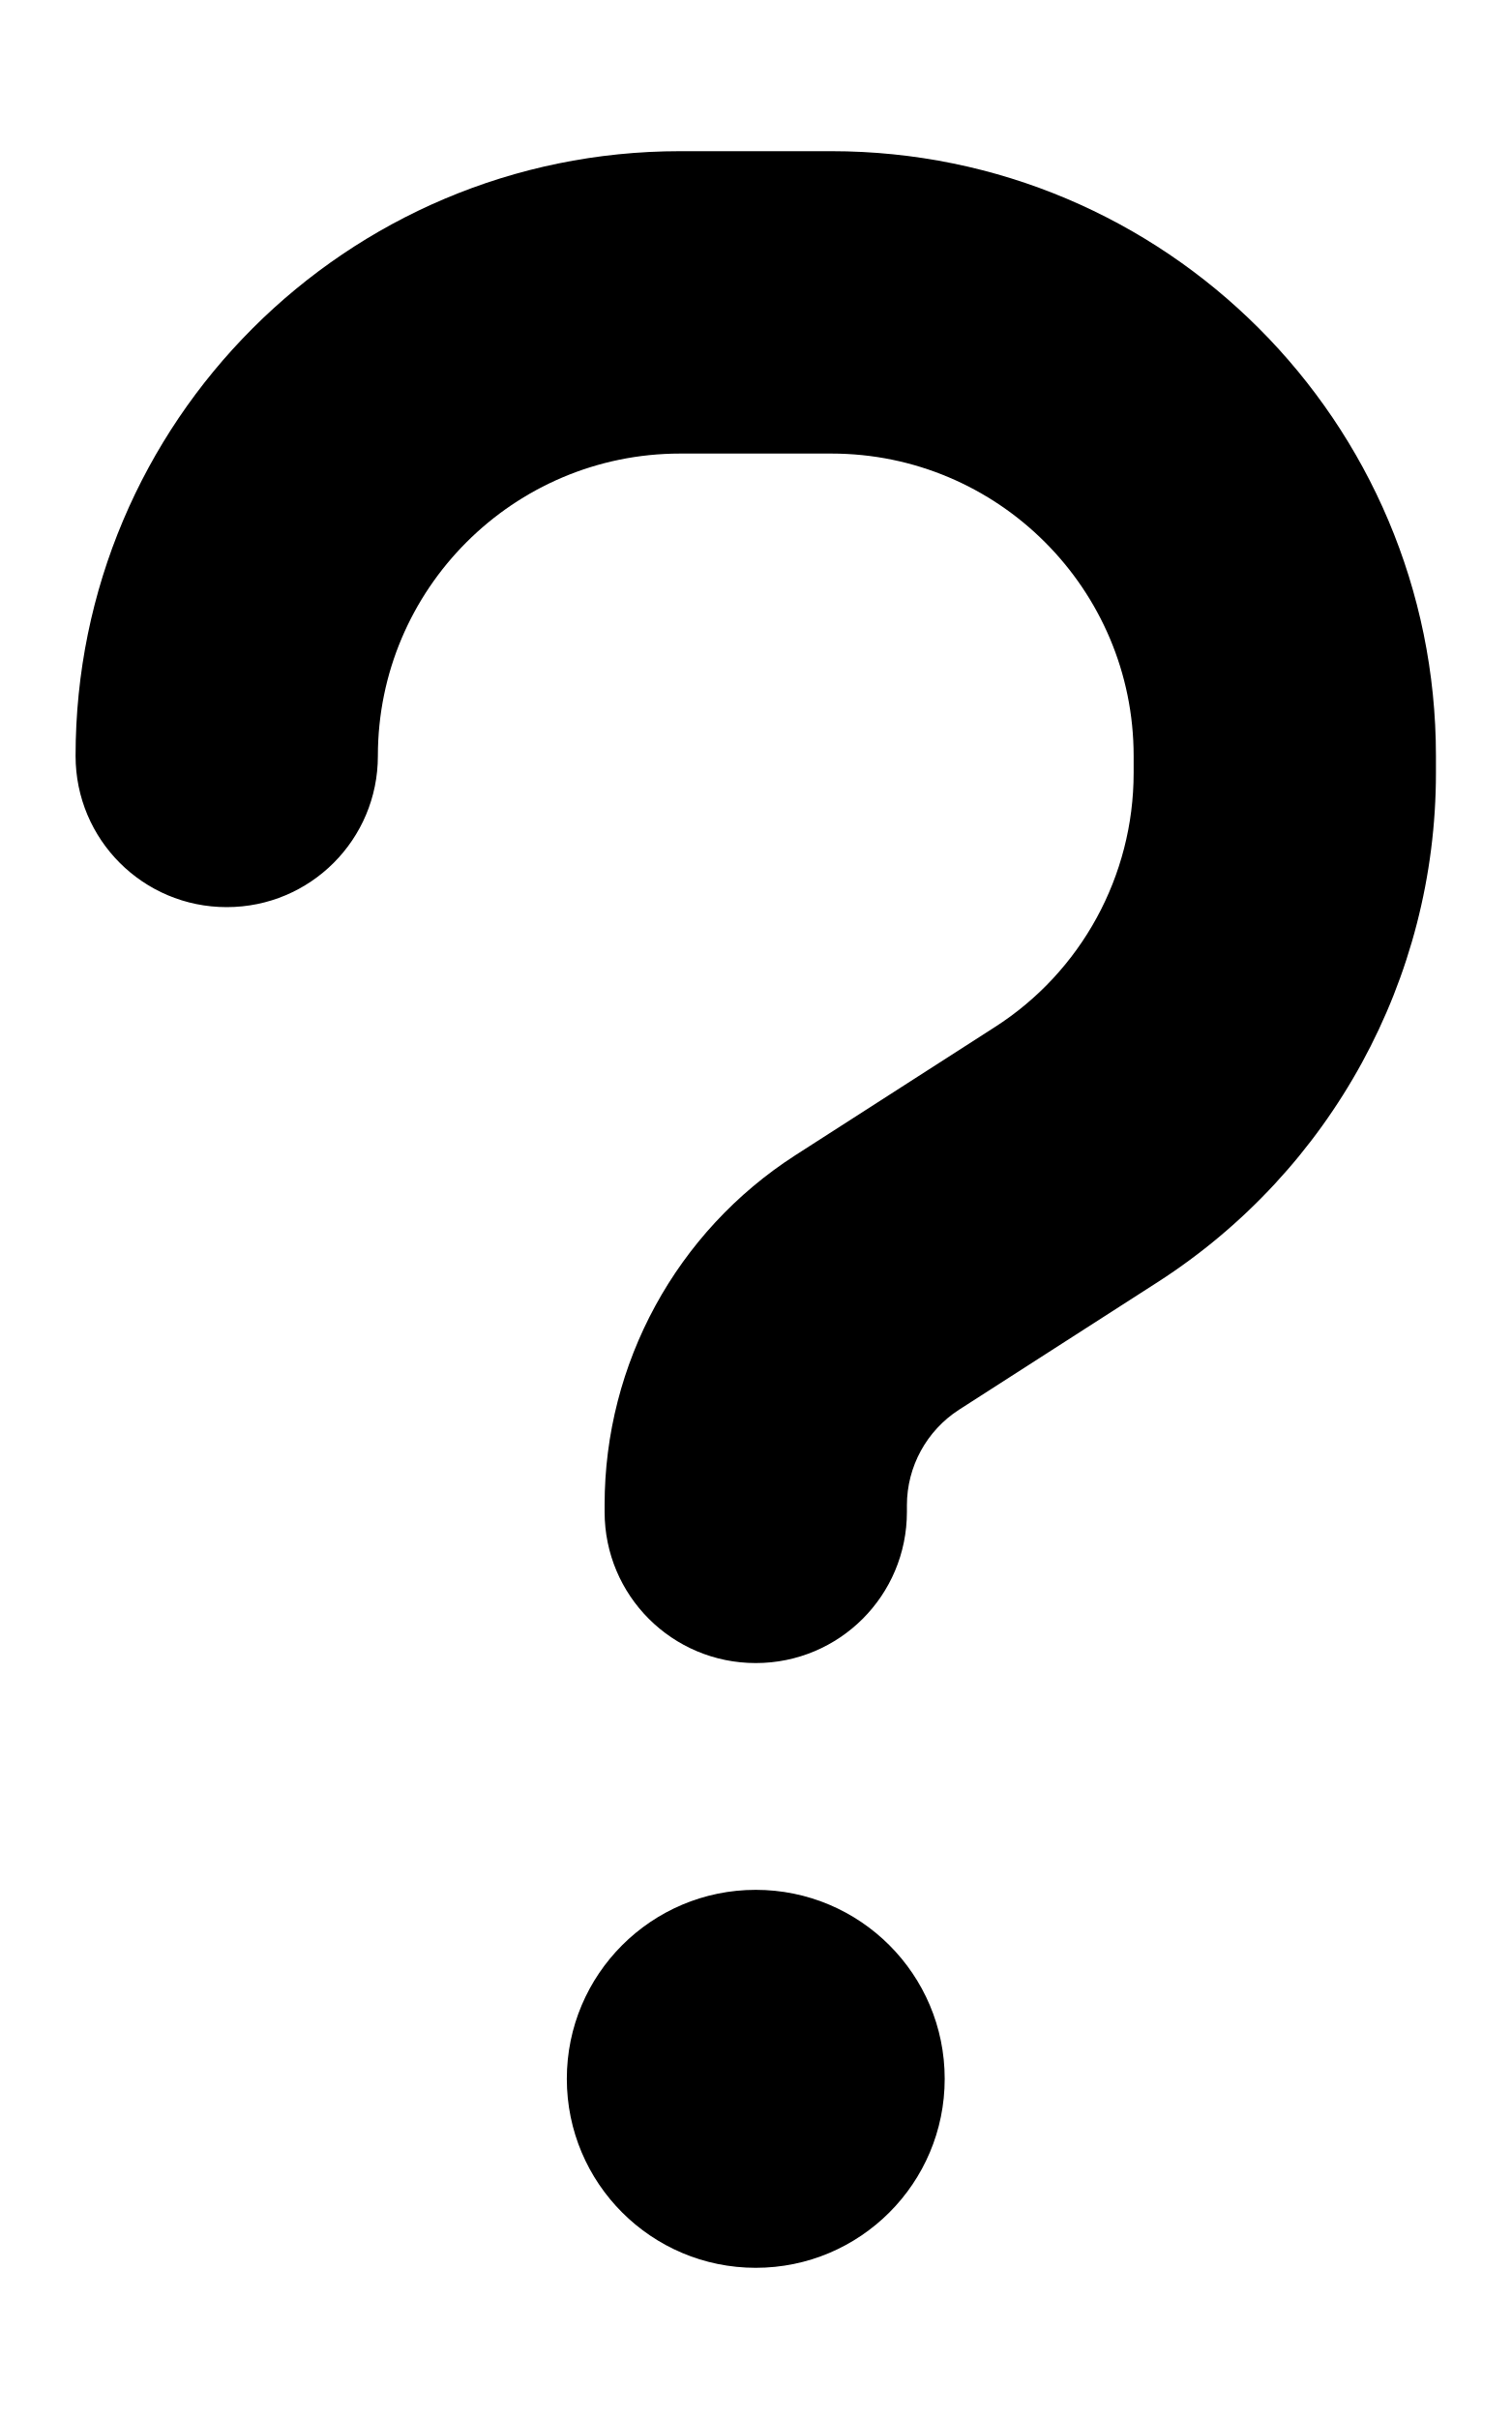
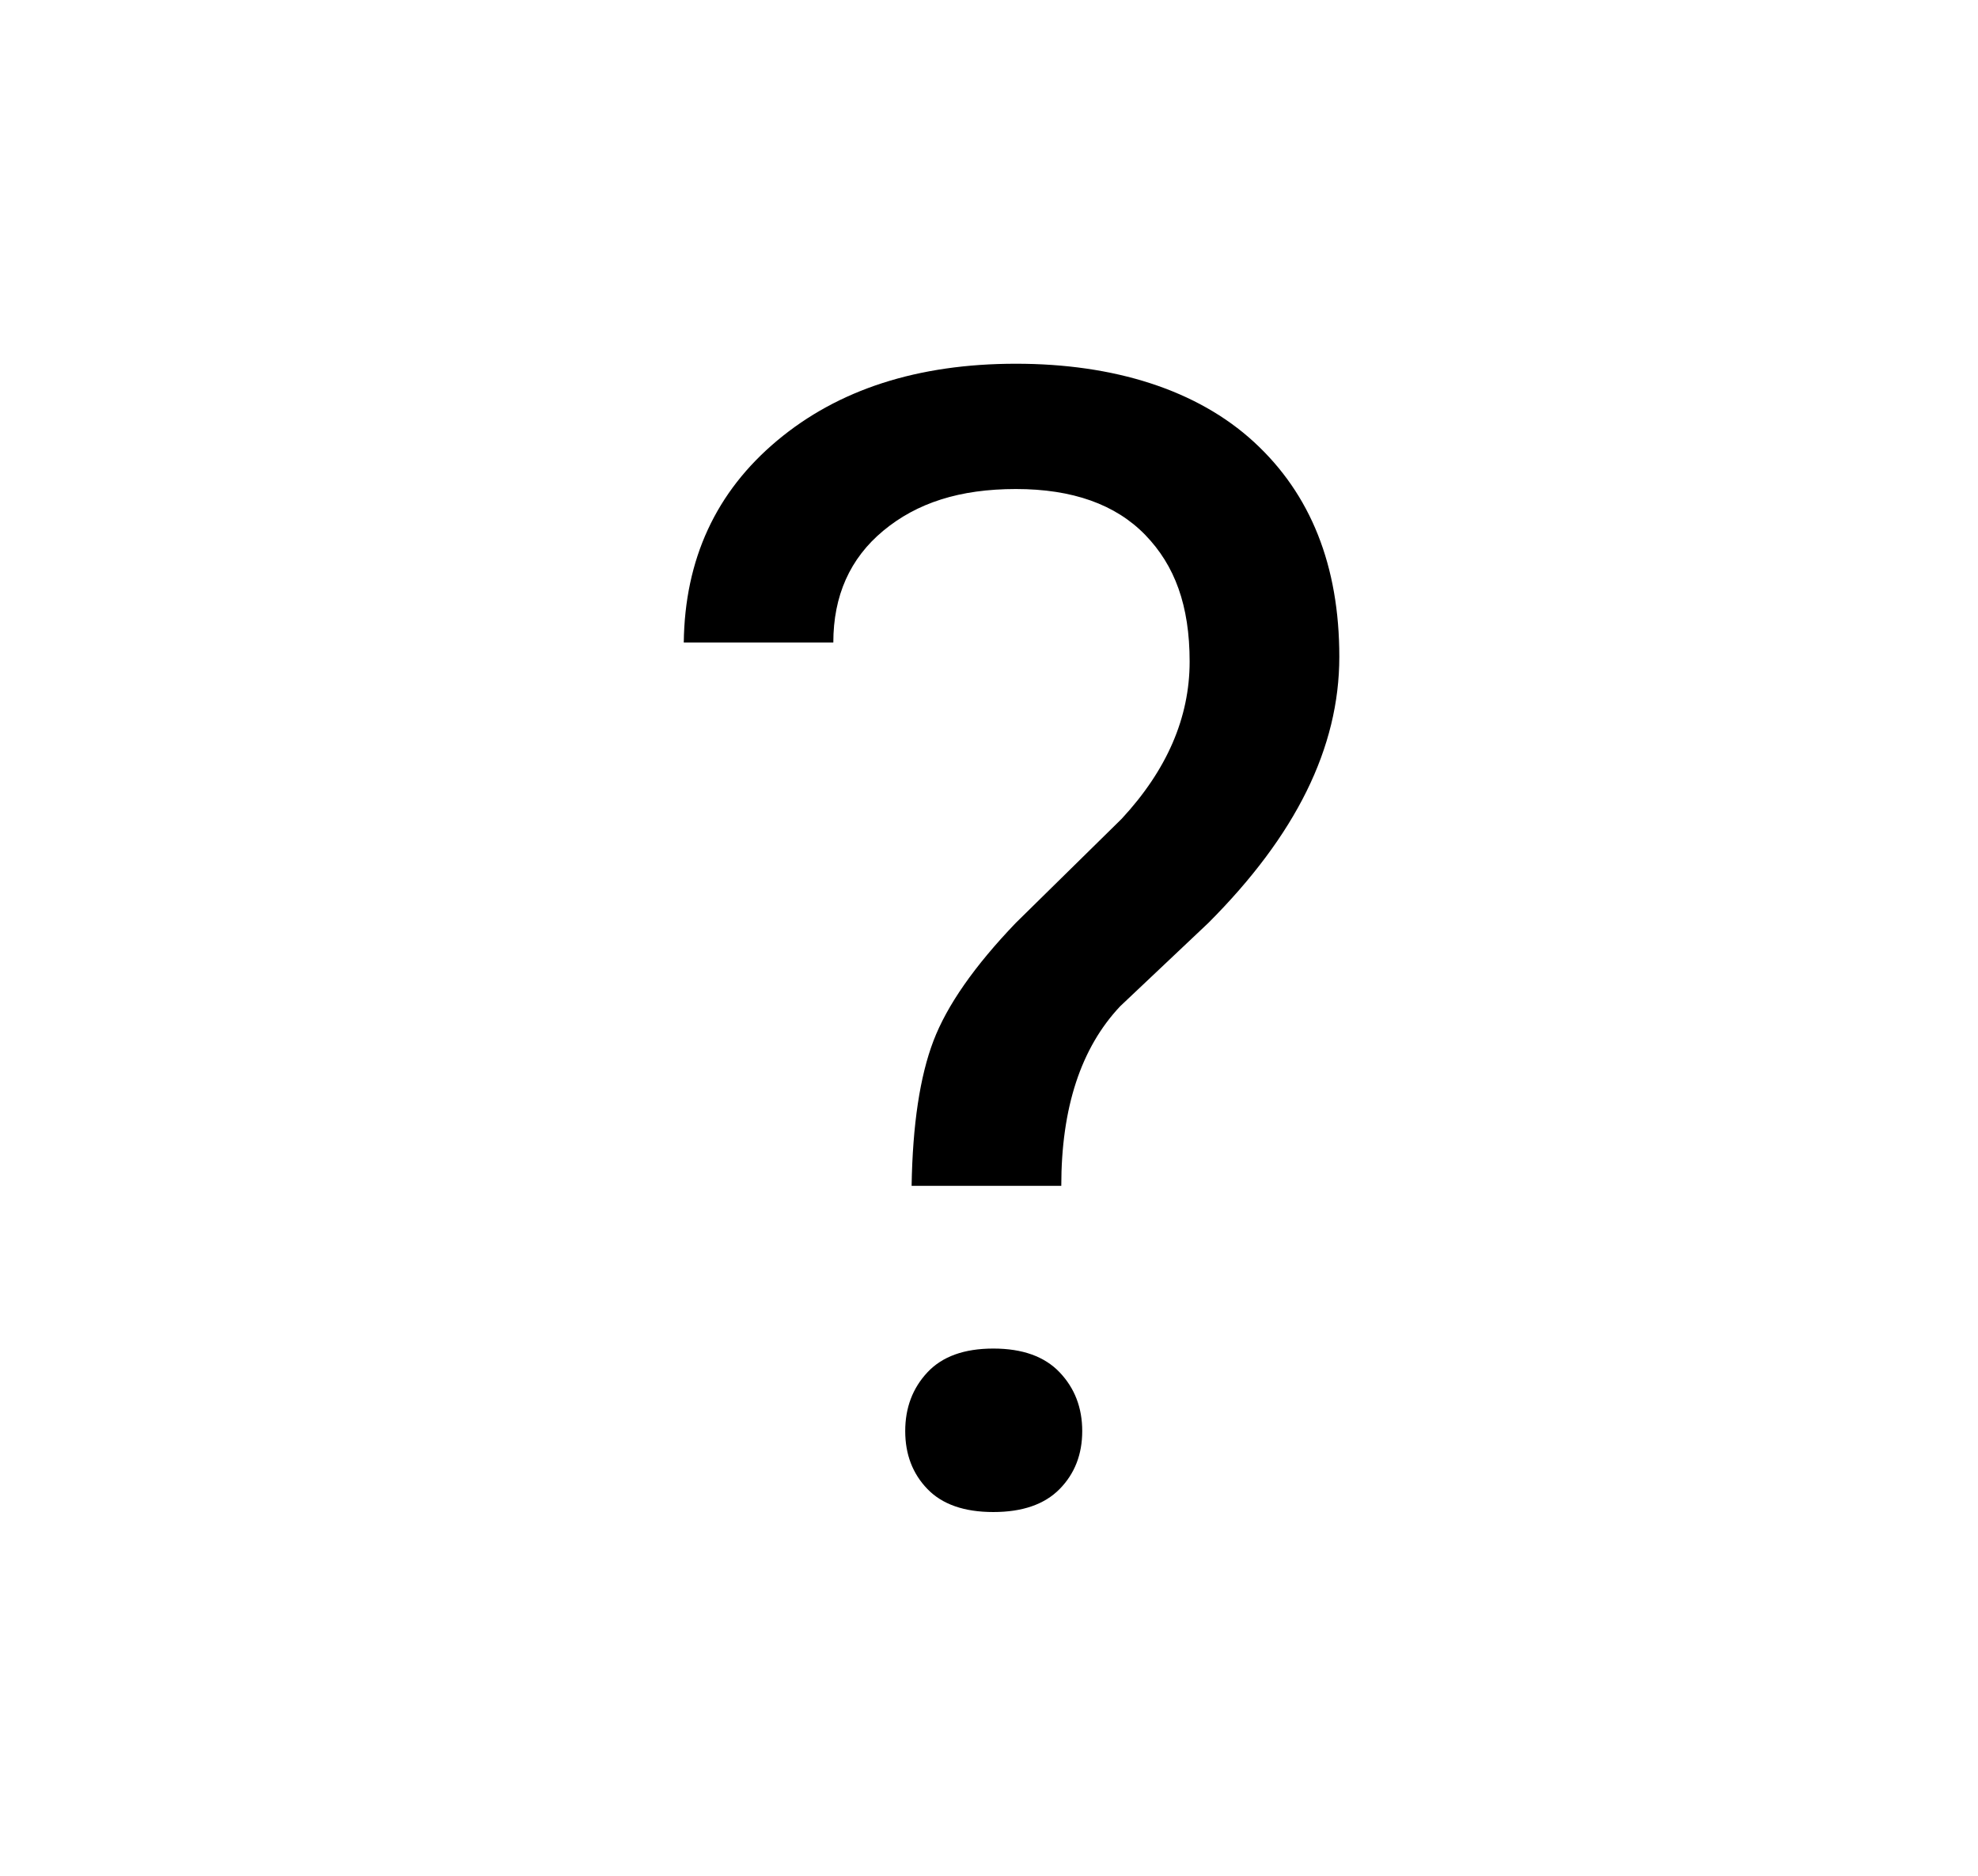
- <svg xmlns="http://www.w3.org/2000/svg" viewBox="0 0 320 512">
-   <path d="M80 160c0-35.3 28.7-64 64-64h32c35.3 0 64 28.7 64 64v3.6c0 21.8-11.1 42.1-29.4 53.8l-42.2 27.1c-25.2 16.2-40.4 44.1-40.4 74V320c0 17.7 14.3 32 32 32s32-14.3 32-32v-1.4c0-8.2 4.2-15.8 11-20.2l42.2-27.1c36.6-23.6 58.8-64.1 58.8-107.7V160c0-70.7-57.3-128-128-128H144C73.3 32 16 89.3 16 160c0 17.7 14.3 32 32 32s32-14.3 32-32zm80 320a40 40 0 1 0 0-80 40 40 0 1 0 0 80z" />
+ <svg xmlns="http://www.w3.org/2000/svg" id="Layer_1" data-name="Layer 1" version="1.1" viewBox="0 0 1548.8 1468.7">
+   <defs>
+     <style>
+       .cls-1 {
+         fill: #000;
+       }
+ 
+       .cls-1, .cls-2 {
+         stroke-width: 0px;
+       }
+ 
+       .cls-2 {
+         fill: #39a28f;
+       }
+ 
+       .cls-3 {
+         display: none;
+       }
+     </style>
+   </defs>
+   <g id="Layer_2" data-name="Layer 2" class="cls-3">
+     <circle class="cls-2" cx="780" cy="728.7" r="640" />
+   </g>
+   <g id="Layer_4" data-name="Layer 4">
+     <path class="cls-1" d="M713.8,928.5c.8-47.9,6.5-85.7,17.1-113.5s32.1-58.6,64.5-92.4l82.9-81.5c35.4-38.2,53.2-79.2,53.2-123.1s-11.6-75.3-34.8-99.2-57-35.9-101.2-35.9-77.6,10.9-103.8,32.6-39.2,51-39.2,87.6h-117.1c.8-65.3,25.2-118,73.1-158.1s110.2-60.2,187-60.2,141.9,20.4,186.4,61.3c44.5,40.9,66.8,96.9,66.8,168.2s-34.2,139.9-102.5,208.3l-69,65.2c-30.8,32.6-46.2,79.5-46.2,140.7h-117.1ZM708.8,1120.5c0-18.3,5.8-33.6,17.4-46,11.6-12.4,28.8-18.6,51.6-18.6s40.1,6.2,51.9,18.6c11.8,12.4,17.7,27.7,17.7,46s-5.9,33.4-17.7,45.4-29.1,18-51.9,18-40-6-51.6-18-17.4-27.1-17.4-45.4Z" />
+   </g>
</svg>
